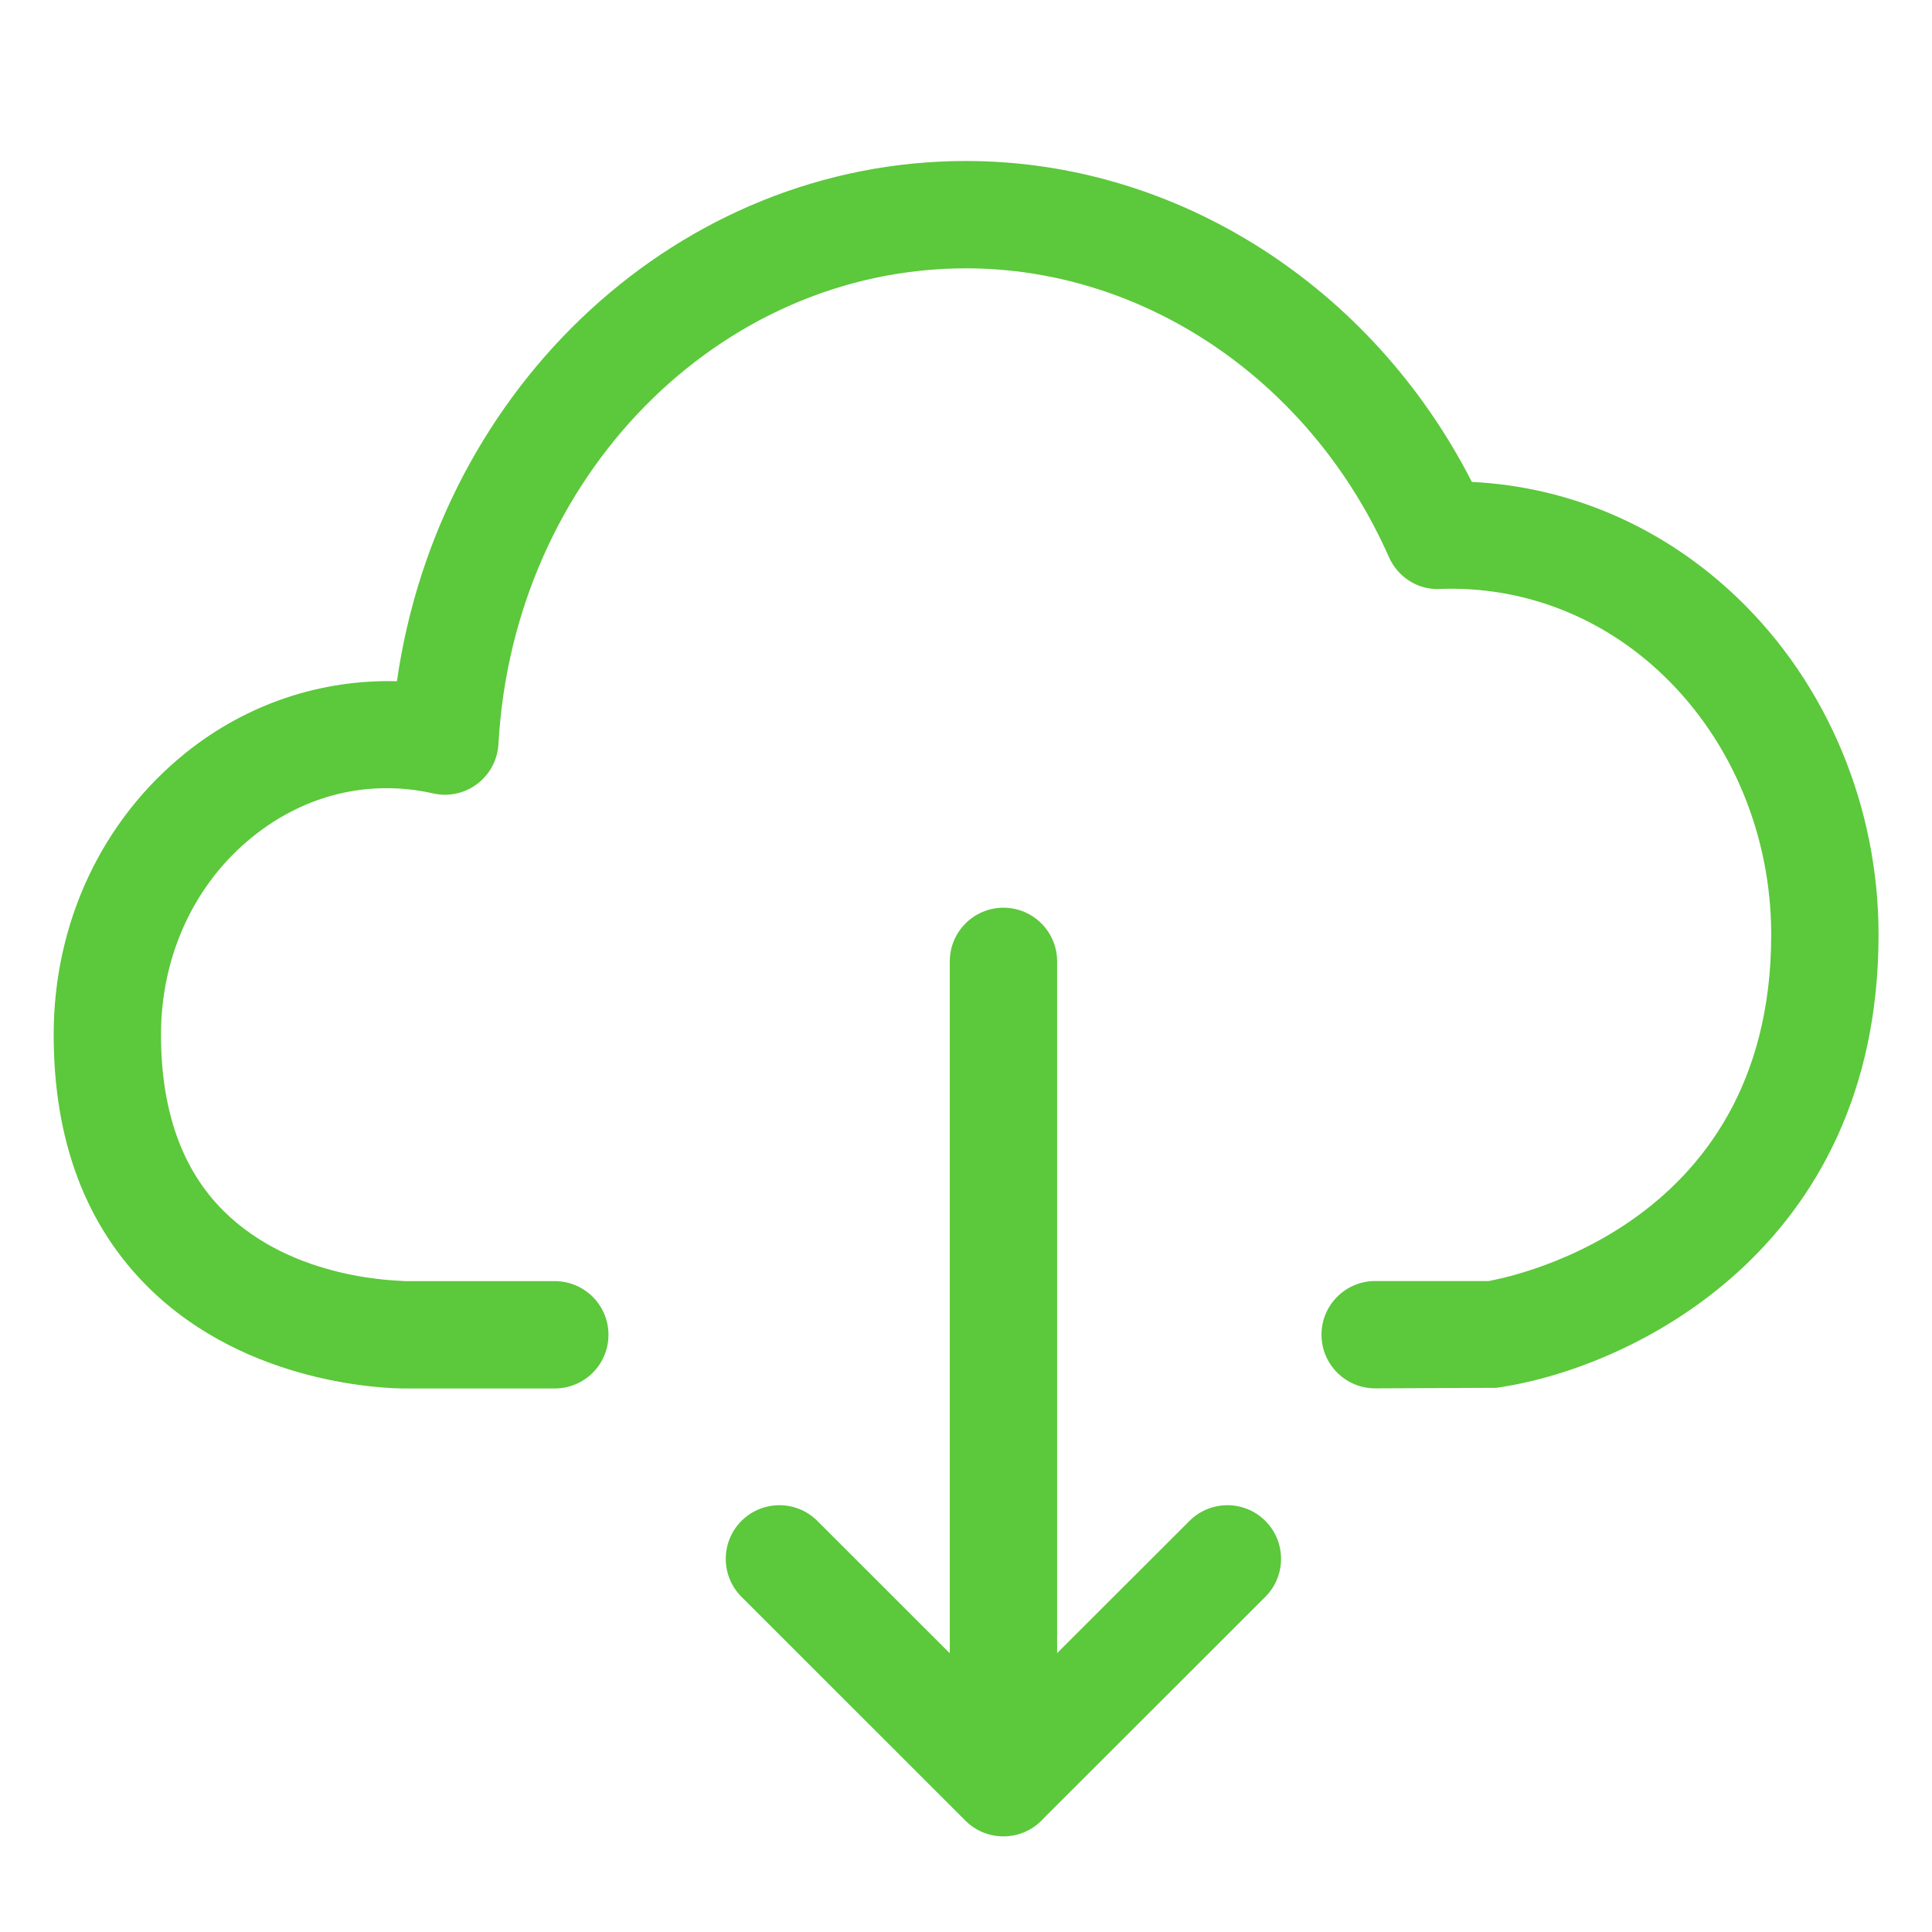
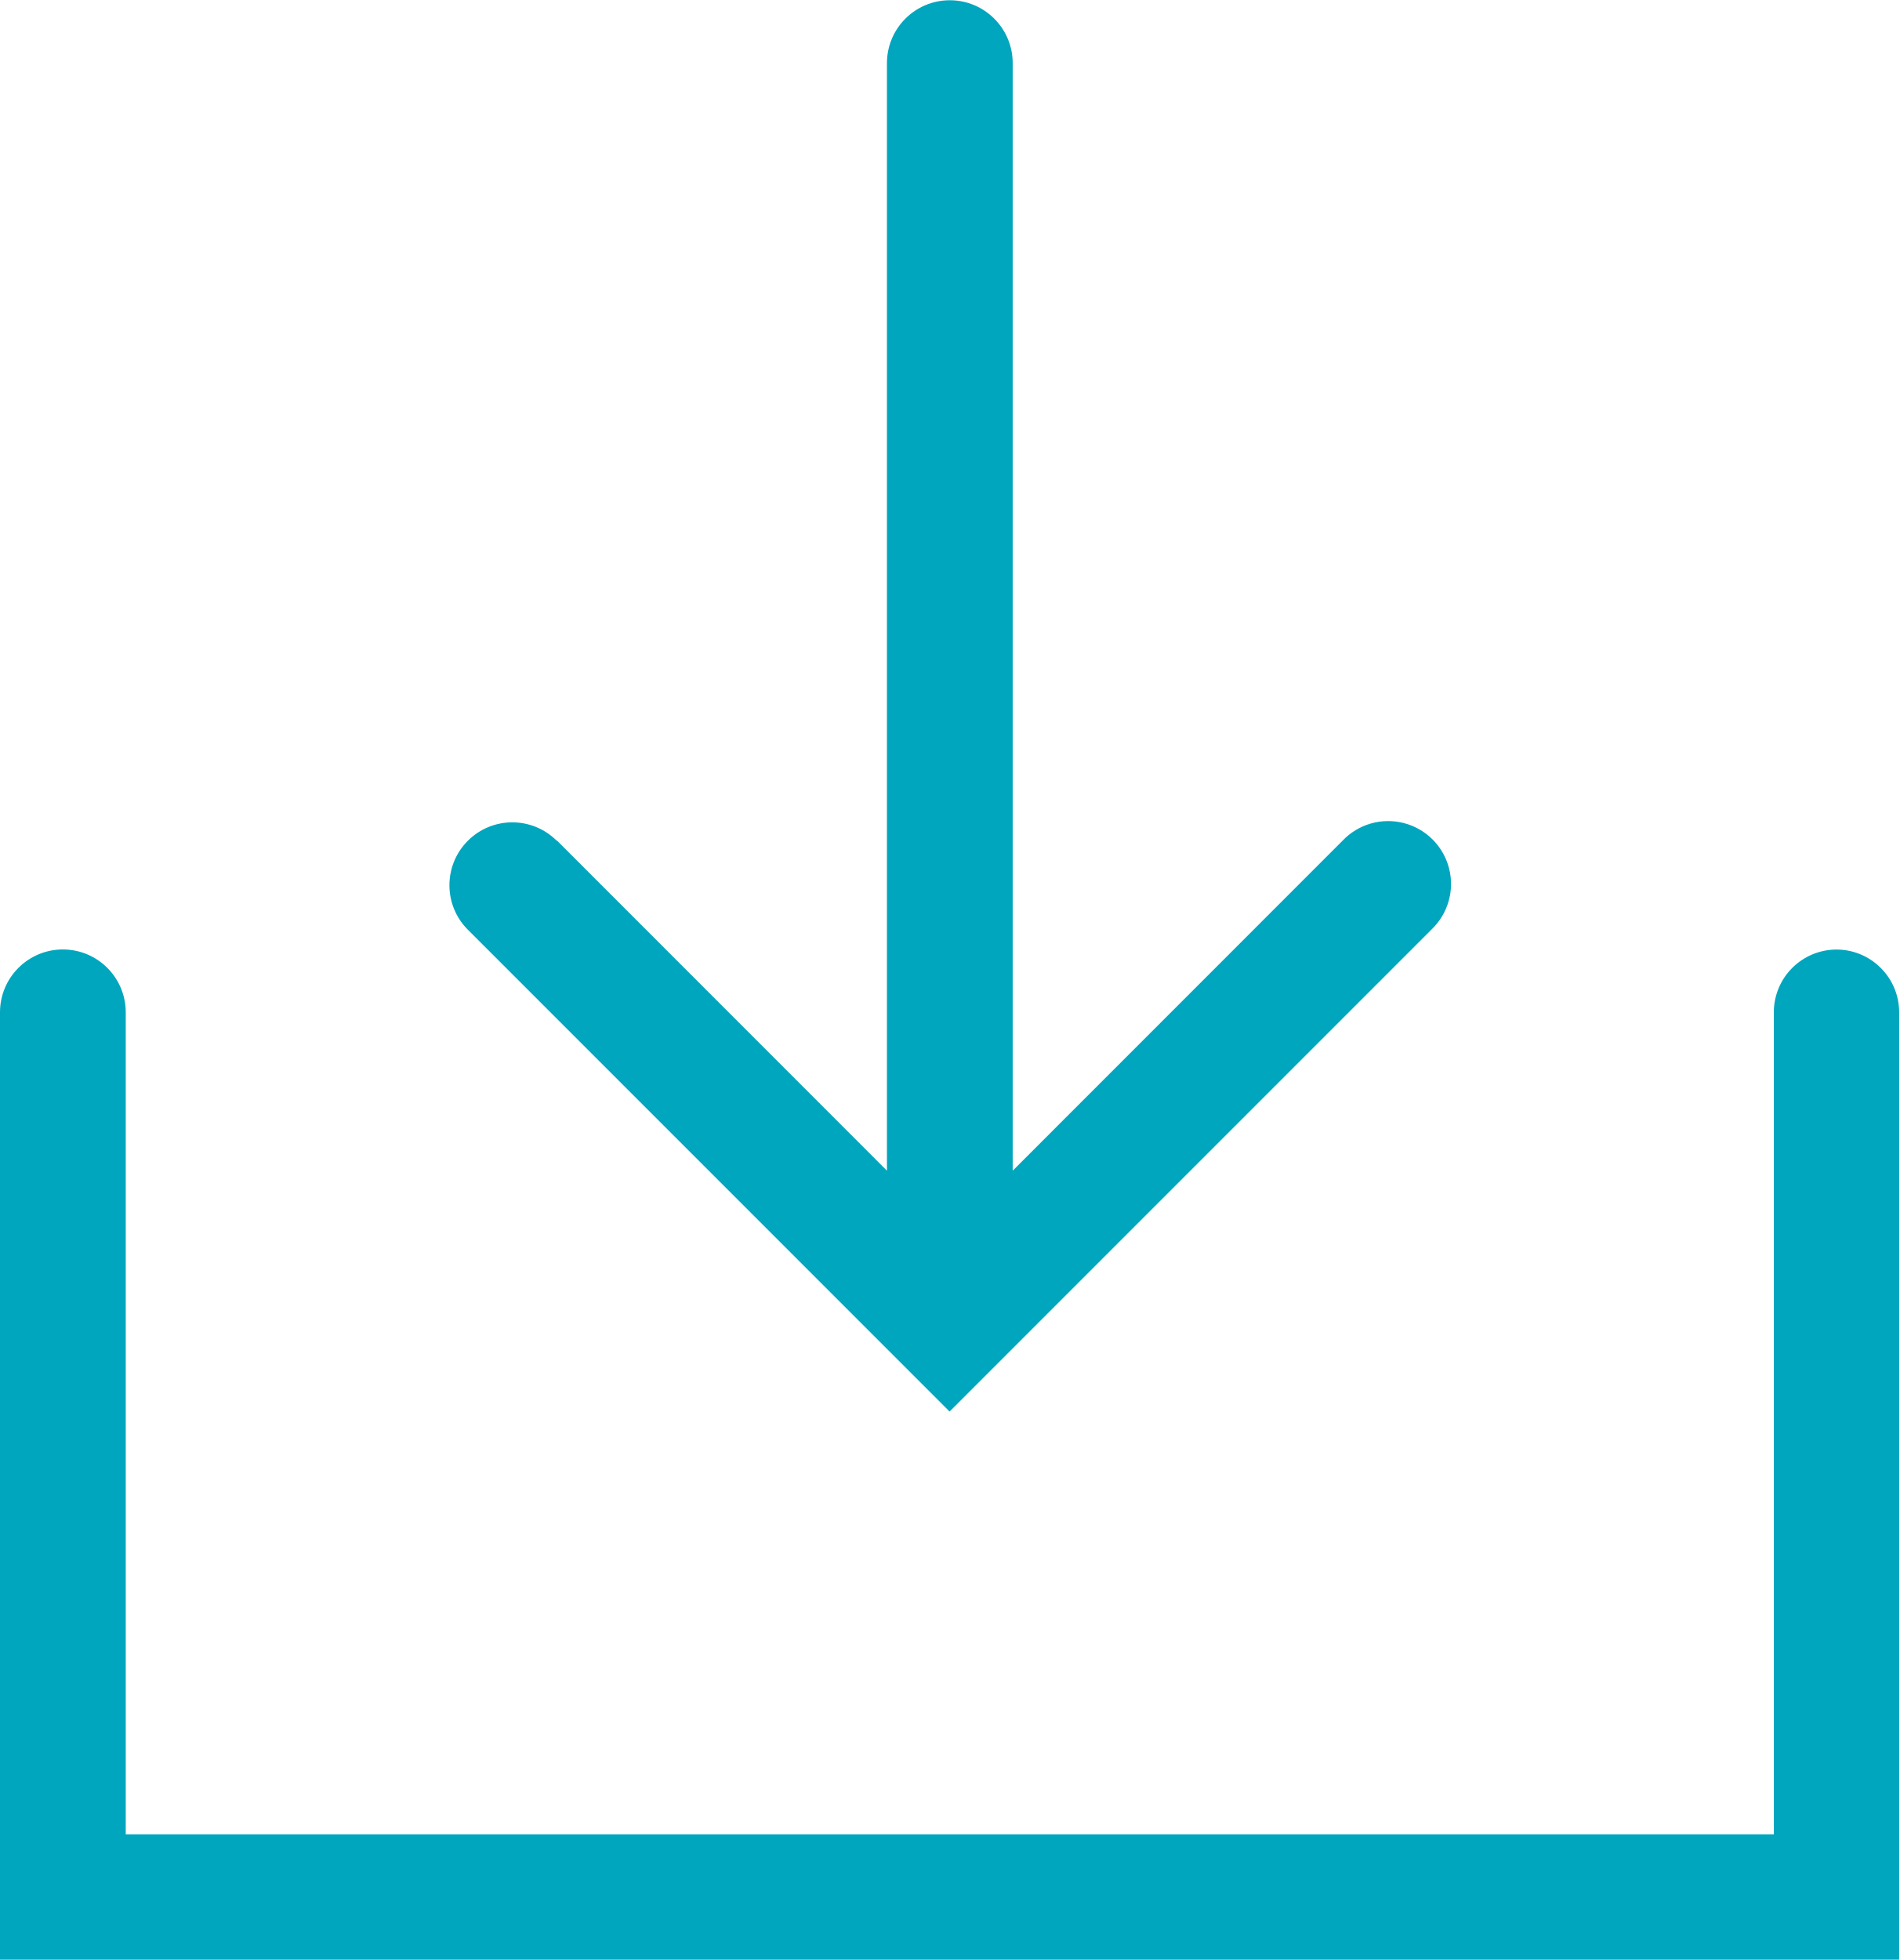
- <svg xmlns="http://www.w3.org/2000/svg" version="1.1" x="0px" y="0px" width="18px" height="18px" viewBox="0 0 18 18" enable-background="new 0 0 18 18" xml:space="preserve">
-   <path fill="#5CC83B" d="M3.769,12.936c-0.154,0-1.459-0.028-2.381-0.936C0.799,11.421,0.5,10.627,0.5,9.64         c0-1.043,0.45-2.001,1.234-2.629c0.568-0.455,1.26-0.683,1.964-0.664C4.094,3.589,6.333,1.5,9,1.5c1.962,0,3.78,1.164,4.713,2.99         c0.922,0.045,1.791,0.423,2.479,1.084c0.832,0.8,1.31,1.942,1.31,3.134c0,2.946-2.33,4.05-3.562,4.222l-1.128,0.005         c-0.276,0-0.5-0.224-0.5-0.5s0.224-0.5,0.5-0.5h1.059c0.039-0.011,2.631-0.425,2.631-3.227c0-0.921-0.365-1.801-1.003-2.414         c-0.572-0.551-1.312-0.835-2.082-0.807c-0.204,0.013-0.394-0.11-0.477-0.297C12.218,3.556,10.672,2.5,9,2.5         c-2.305,0-4.219,1.947-4.356,4.432c-0.008,0.146-0.08,0.282-0.197,0.371C4.33,7.392,4.178,7.425,4.036,7.392         C3.443,7.259,2.847,7.401,2.36,7.791C1.813,8.228,1.5,8.902,1.5,9.64c0,0.706,0.196,1.259,0.584,1.643         c0.66,0.656,1.657,0.646,1.693,0.653h1.392c0.276,0,0.5,0.224,0.5,0.5s-0.224,0.5-0.5,0.5H3.783         C3.781,12.936,3.776,12.936,3.769,12.936z M9.849,16.609V8.957c0-0.276-0.224-0.5-0.5-0.5s-0.5,0.224-0.5,0.5v7.652         c0,0.276,0.224,0.5,0.5,0.5S9.849,16.886,9.849,16.609z M9.701,16.963l2.088-2.086c0.195-0.195,0.195-0.512,0-0.707         s-0.512-0.195-0.707,0l-1.734,1.732L7.615,14.17c-0.195-0.195-0.512-0.195-0.707,0s-0.195,0.512,0,0.707l2.087,2.086         c0.098,0.098,0.226,0.146,0.354,0.146S9.604,17.061,9.701,16.963z" />
+ <svg xmlns="http://www.w3.org/2000/svg" width="23.265" height="24" viewBox="0 0 23.265 24">
+   <g id="Download" transform="translate(-465.44 -1494.127)">
+     <path id="Path_1894" data-name="Path 1894" d="M487.935,1509.231a.769.769,0,0,0-.77.77v10.064H466.98V1510a.77.77,0,0,0-1.54,0v11.6H488.7V1510A.769.769,0,0,0,487.935,1509.231Z" transform="translate(0 -3.477)" fill="#00a6be" />
+     <path id="Path_1895" data-name="Path 1895" d="M473.908,1504.419l4.042,4.043V1494.9a.77.77,0,0,1,1.54,0v13.562l4.039-4.04a.77.77,0,1,1,1.088,1.089l-5.9,5.9-5.9-5.9a.77.77,0,0,1,1.089-1.089Z" transform="translate(-1.647 0)" fill="#00a6be" />
+   </g>
</svg>
